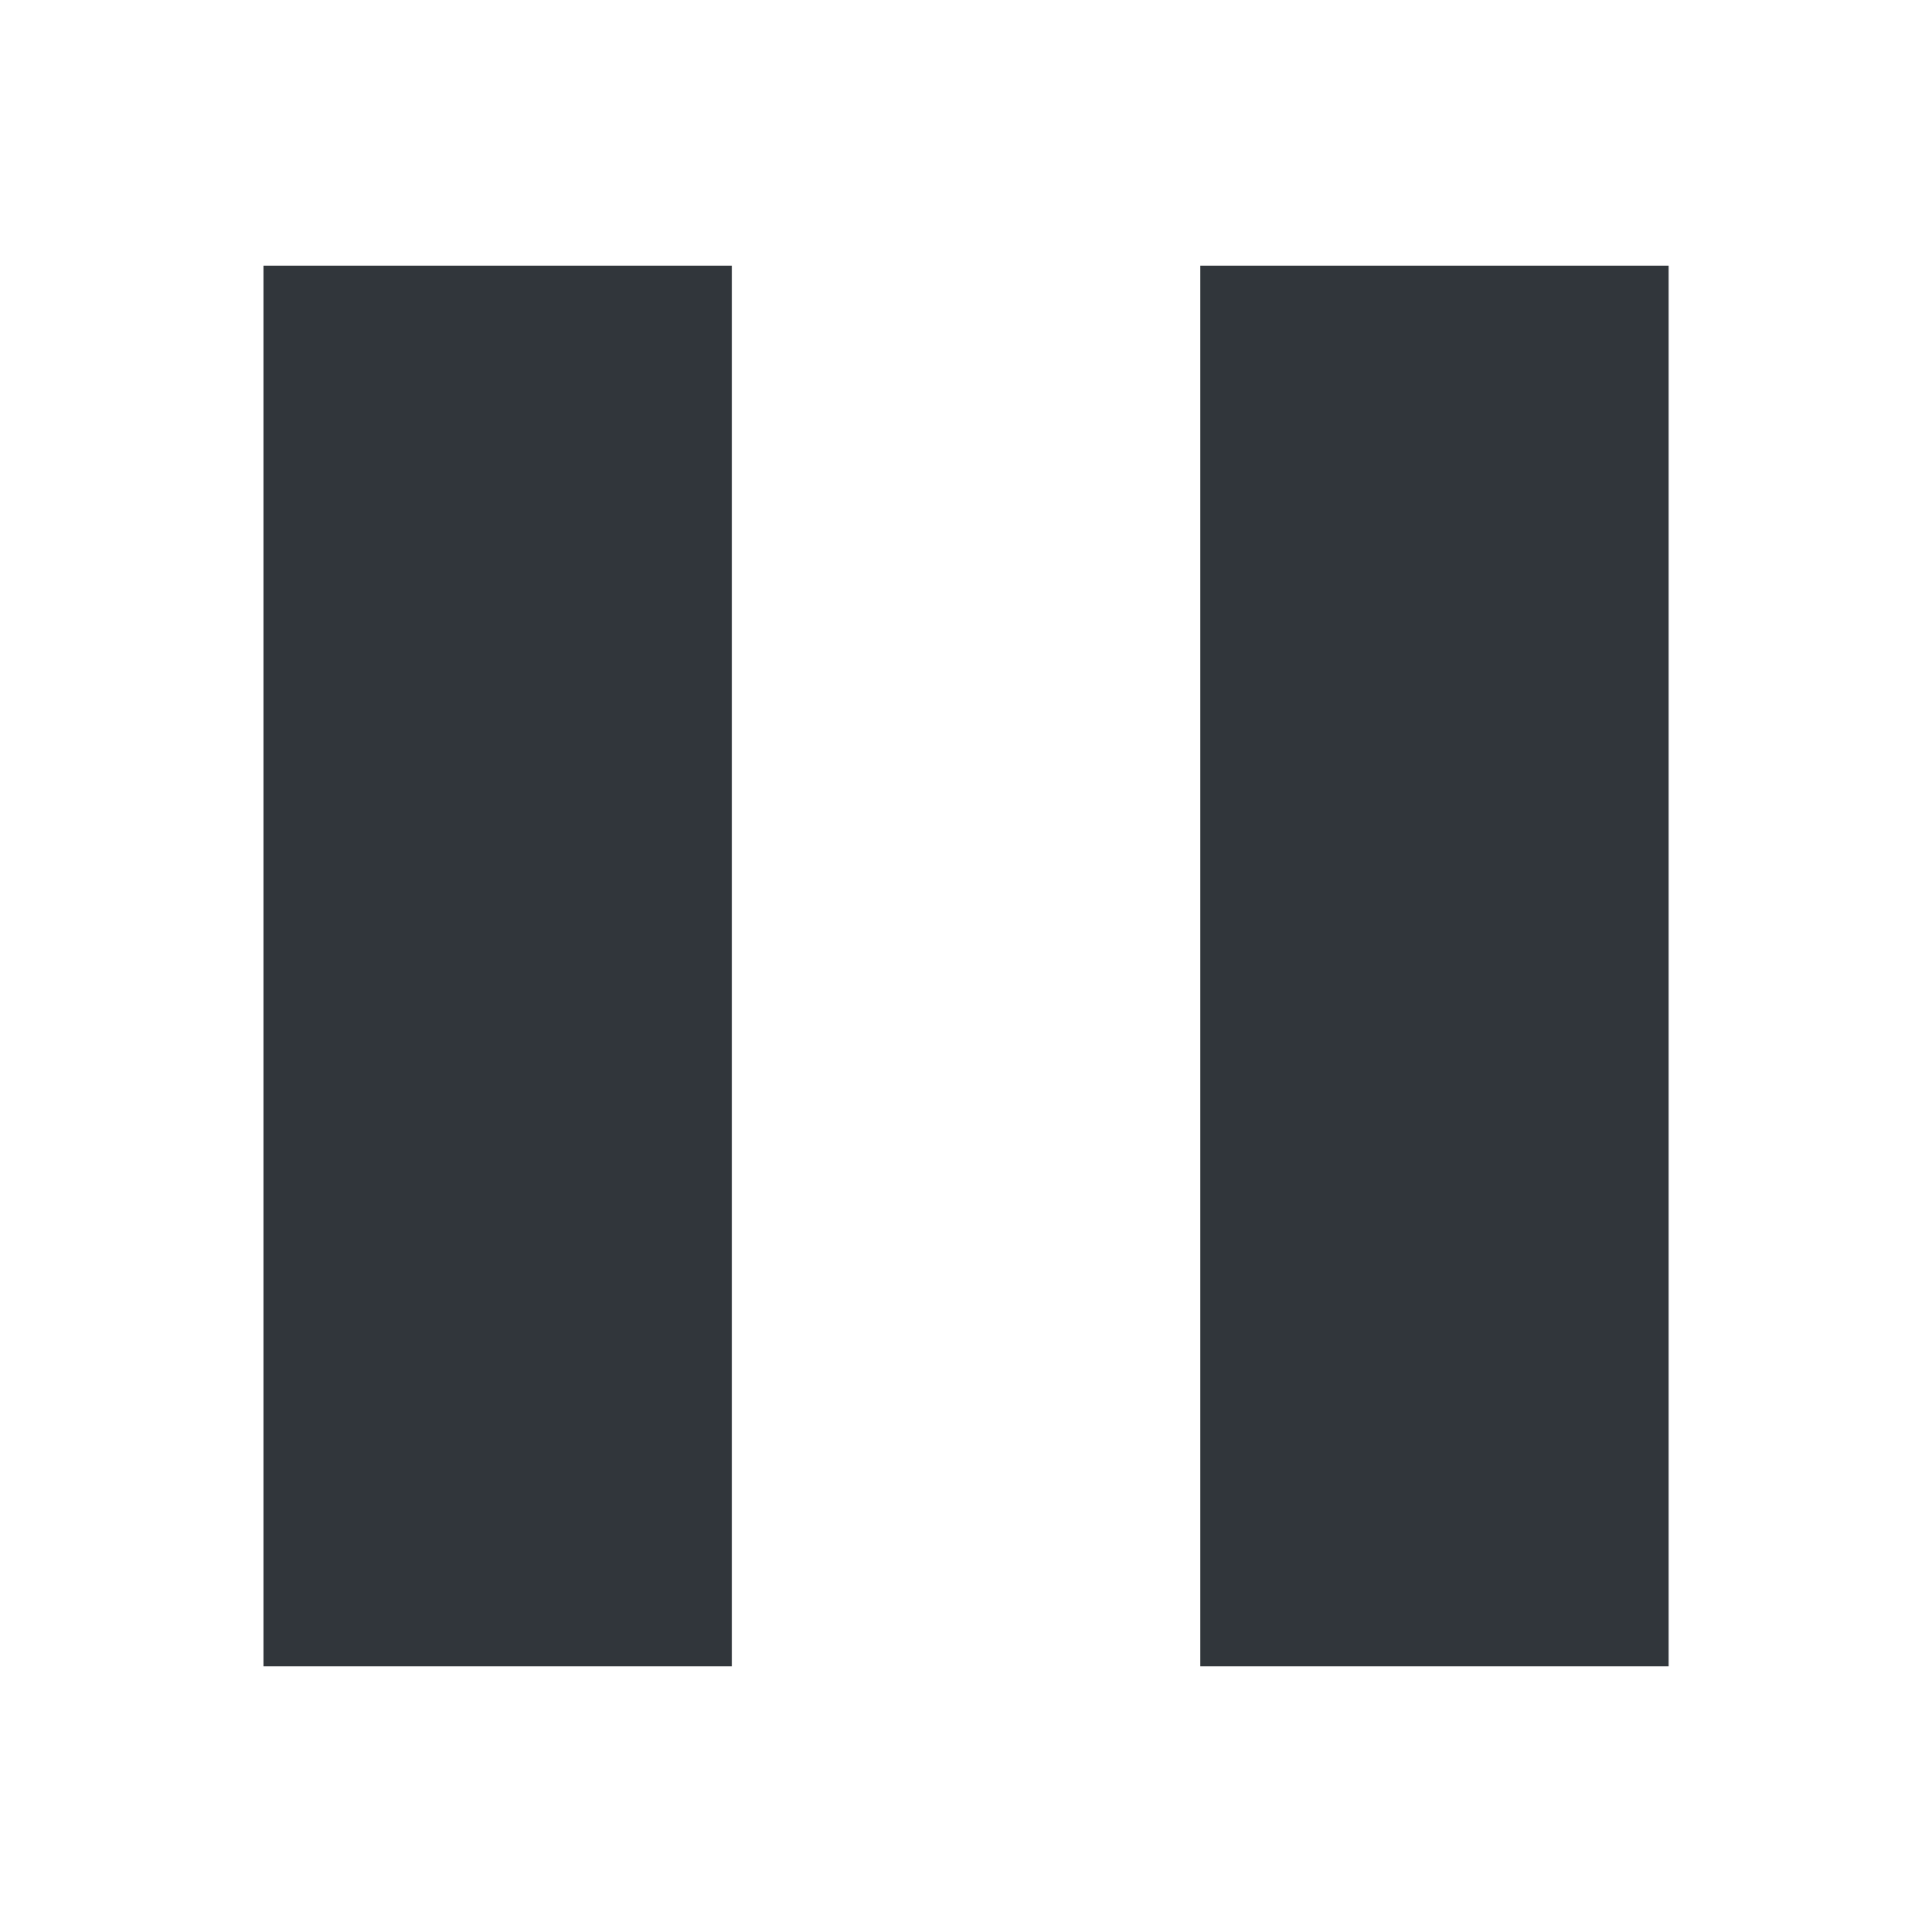
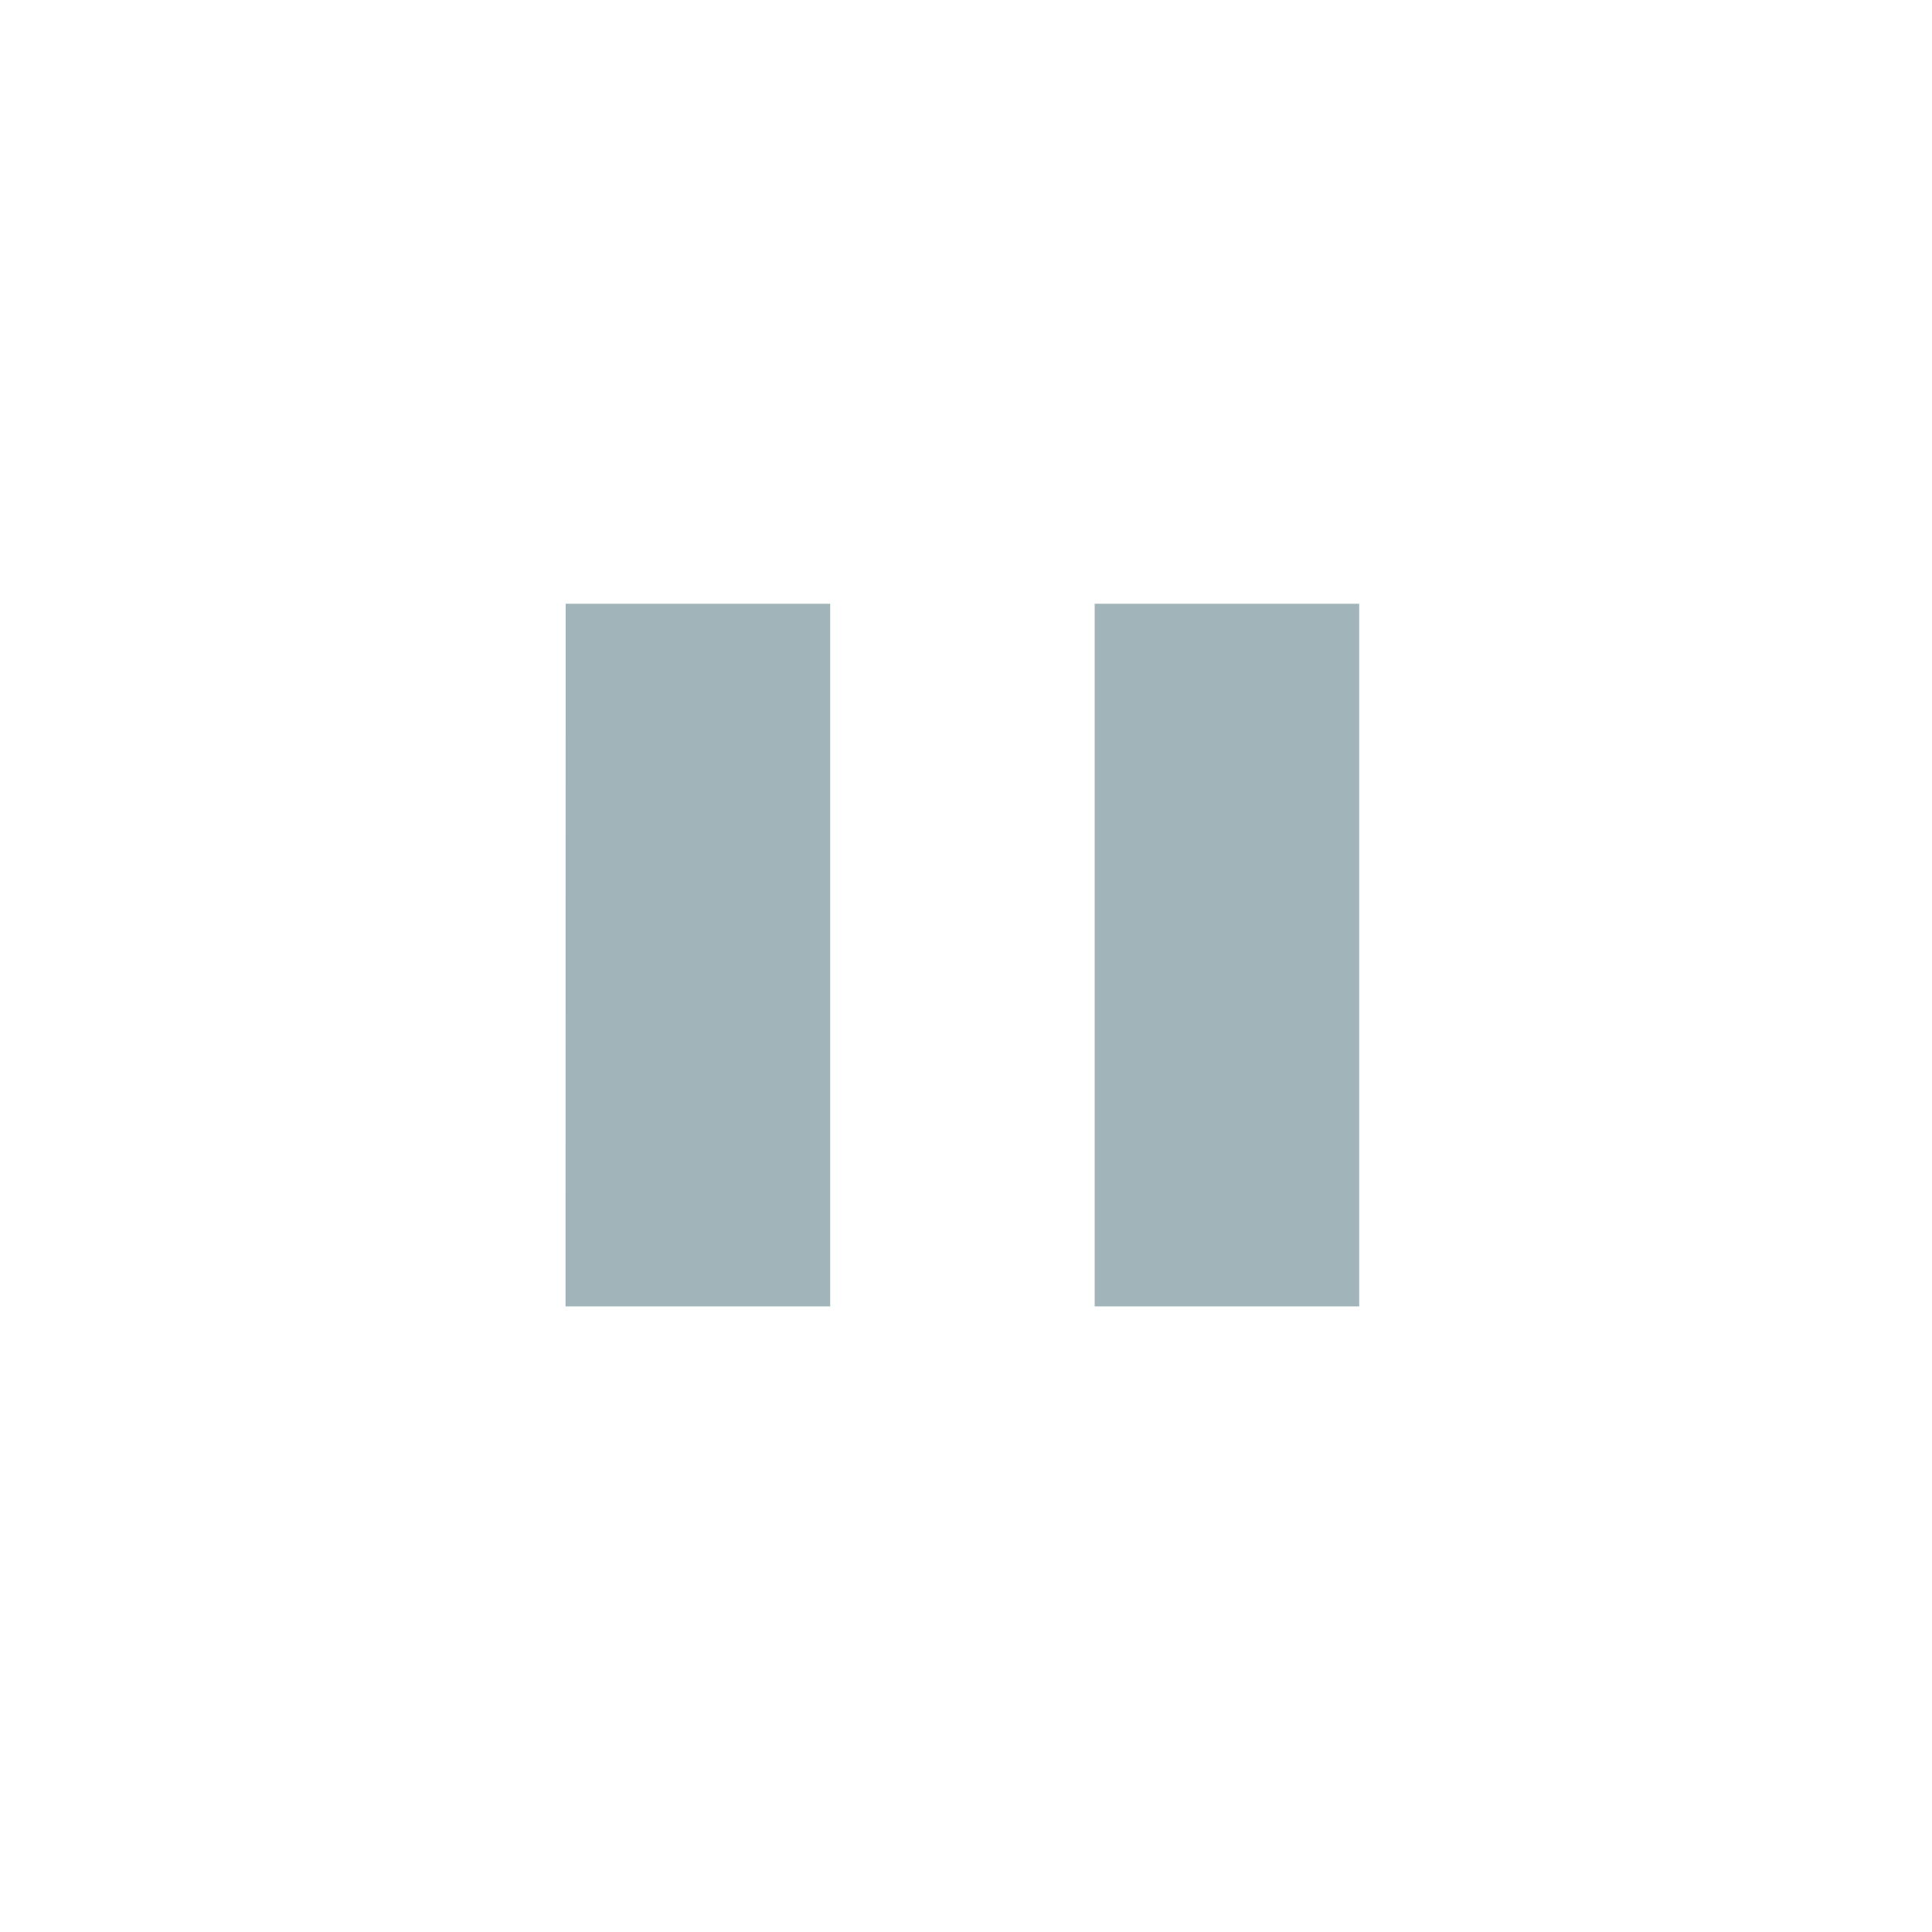
<svg xmlns="http://www.w3.org/2000/svg" version="1.0" id="svg7229" height="22" width="22">
  <defs id="defs7231">
    <style type="text/css" id="current-color-scheme">
      .ColorScheme-Text {
        color:#31363b;
      }
      .ColorScheme-Background{
        color:#eff0f1;
      }
      .ColorScheme-ViewText {
        color:#31363b;
      }
      .ColorScheme-ViewBackground{
        color:#ffffff;
      }
      .ColorScheme-ViewHover {
        color:#000000;
      }
      .ColorScheme-ViewFocus{
        color:#5a5a5a;
      }
      .ColorScheme-ButtonText {
        color:#31363b;
      }
      .ColorScheme-ButtonBackground{
        color:#E9E8E8;
      }
      .ColorScheme-ButtonHover {
        color:#1489ff;
      }
      .ColorScheme-ButtonFocus{
        color:#2B74C7;
      }
</style>
  </defs>
  <g transform="translate(-214.5357,-404.505)" id="layer1">
    <g class="ColorScheme-Text" style="fill:currentColor" id="media-playback-pause" transform="matrix(1.499977,0,0,1.499977,209.0358,-1146.514)">
      <rect y="1034.029" x="3.667" height="14.667" width="14.667" id="rect3003-0" style="opacity:0.01;fill:#ed1515;fill-opacity:0.004;stroke:none" />
-       <path class="ColorScheme-Text" d="m 12.778,1036.046 3.556,0 0,10.632 -3.556,0 z m -7.111,0 3.556,0 0,10.632 -3.556,0 z" style="fill:currentColor" id="rect3287-9" />
+       <path class="ColorScheme-Text" d="m 11.977,1038.612 h 2.008 v 5.334 h -2.008 z m -4.016,0 h 2.008 v 5.334 H 7.96 Z" style="color:#31363b;fill:#a1b4ba;fill-opacity:1;stroke-width:1" id="rect3287-9" />
    </g>
    <g class="ColorScheme-Text" style="fill:currentColor" id="media-playback-start" transform="matrix(1.499977,0,0,1.499977,233.0353,-1146.514)">
      <rect y="1034.029" x="3.667" height="14.667" width="14.667" id="rect3003-1" style="opacity:0.01;fill:#ed1515;fill-opacity:0.004;stroke:none" />
-       <path class="ColorScheme-Text" d="m 6.341,1046.692 9.318,-5.329 -9.318,-5.329 z" style="fill:currentColor" id="path3357-8" />
+       <path class="ColorScheme-Text" d="m 9.272,1043.801 4.461,-2.372 -4.543,-2.607 z" style="color:#31363b;fill:#a1b4ba;fill-opacity:1;stroke-width:1" id="path3357-8" />
    </g>
    <g style="fill:#31363b" id="media-playback-stop" transform="matrix(1.499977,0,0,1.499977,257.0348,-1146.514)">
      <rect y="1034.029" x="3.667" height="14.667" width="14.667" id="rect3003-3" style="opacity:0.01;fill:#ed1515;fill-opacity:0.004;stroke:none" />
-       <path class="ColorScheme-Text" d="m 5.667,1036.032 10.665,0 0,10.66 -10.665,0 z" style="fill:currentColor" id="rect3274-5" />
+       <path class="ColorScheme-Text" d="m 8.334,1038.695 h 4.721 v 4.606 H 8.334 Z" style="color:#31363b;fill:#a1b4ba;fill-opacity:1;stroke-width:1" id="rect3274-5" />
    </g>
    <g id="media-record" transform="matrix(1.499977,0,0,1.499977,281.0344,-1146.514)">
      <rect y="1034.029" x="3.668" height="14.667" width="14.667" id="rect3003-03" style="opacity:0.01;fill:#ed1515;fill-opacity:0.004;stroke:none" />
      <rect style="fill:#da4453" id="rect3274-0" width="10.661" height="10.665" x="5.669" y="1036.03" ry="5.332" />
    </g>
    <g class="ColorScheme-Text" style="fill:currentColor" id="media-seek-backward" transform="matrix(1.499977,0,0,1.499977,305.0339,-1146.514)">
      <rect y="1034.029" x="3.668" height="14.667" width="14.667" id="rect3003-07" style="opacity:0.01;fill:#ed1515;fill-opacity:0.004;stroke:none" />
-       <path class="ColorScheme-Text" d="m 11,1046.693 -5.332,-5.33 5.332,-5.33 z m 5.332,0 -5.332,-5.33 5.332,-5.33 z" style="fill:currentColor" id="path4148-6" />
+       <path class="ColorScheme-Text" d="m 10.734,1044.306 -3.298,-3.297 3.298,-3.297 z m 3.298,0 -3.298,-3.297 3.298,-3.297 z" style="color:#31363b;fill:#a1b4ba;fill-opacity:1;stroke-width:1" id="path4148-6" />
    </g>
    <g class="ColorScheme-Text" style="fill:currentColor" id="media-seek-forward" transform="matrix(1.499977,0,0,1.499977,329.0878,-1146.514)">
      <rect y="1034.029" x="3.632" height="14.667" width="14.667" id="rect3003-2" style="opacity:0.01;fill:#ed1515;fill-opacity:0.004;stroke:none" />
-       <path class="ColorScheme-Text" d="m 11,1046.696 5.362,-5.333 -5.362,-5.333 z m -5.362,0 5.362,-5.333 -5.362,-5.333 z" style="fill:currentColor" id="path4148-8" />
+       <path class="ColorScheme-Text" d="m 11.608,1044.375 3.318,-3.3 -3.318,-3.301 z m -3.318,0 3.318,-3.3 -3.318,-3.301 z" style="color:#31363b;fill:#a1b4ba;fill-opacity:1;stroke-width:1" id="path4148-8" />
    </g>
    <g class="ColorScheme-Text" style="fill:currentColor" id="media-skip-backward" transform="matrix(1.499977,0,0,1.499977,353.033,-1146.514)">
      <rect y="1034.029" x="3.669" height="14.667" width="14.667" id="rect3003-9" style="opacity:0.01;fill:#ed1515;fill-opacity:0.004;stroke:none" />
-       <path class="ColorScheme-Text" id="rect3356-04" d="m 5.661,1036.032 0,10.661 3.561,0 0,-5.33 0,-5.33 z m 3.561,5.33 7.122,5.33 0,-10.661 z" style="fill:currentColor" />
+       <path class="ColorScheme-Text" id="rect3356-04" d="m 8.489,1038.449 v 5.393 h 1.802 v -2.698 -2.696 z m 1.802,2.696 3.603,2.698 v -5.393 z" style="color:#31363b;fill:#a1b4ba;fill-opacity:1;stroke-width:1" />
    </g>
    <g class="ColorScheme-Text" style="fill:currentColor" id="media-skip-forward" transform="matrix(1.499977,0,0,1.499977,377.0325,-1146.514)">
      <rect y="1034.029" x="3.669" height="14.667" width="14.667" id="rect3003-7" style="opacity:0.01;fill:#ed1515;fill-opacity:0.004;stroke:none" />
-       <path class="ColorScheme-Text" d="m 12.774,1036.031 3.549,0 0,10.662 -3.549,0 z m -7.097,10.662 7.097,-5.331 -7.097,-5.331 z" style="fill:currentColor" id="rect3402-4" />
+       <path class="ColorScheme-Text" d="m 11.656,1038.558 h 1.796 v 5.395 h -1.796 z m -3.591,5.395 3.591,-2.698 -3.591,-2.697 z" style="color:#31363b;fill:#a1b4ba;fill-opacity:1;stroke-width:1" id="rect3402-4" />
    </g>
    <g id="media-eject" transform="matrix(1.249974,0,0,1.249974,404.2858,-886.1712)">
      <rect y="1032.562" x="1.8" height="17.6" width="17.6" id="rect3003" style="opacity:0.01;fill:#ed1515;fill-opacity:0.004;stroke:none" />
-       <path id="path6" class="ColorScheme-Text" d="m 10.6,1034.959 -7.196,8.537 14.392,0 -7.196,-8.537 z m -7.196,10.566 0,2.241 14.392,0 0,-2.241 -14.392,0 z" style="fill:currentColor" />
+       <path id="path6" class="ColorScheme-Text" d="m 10.761,1037.567 -3.644,4.325 h 7.289 z m -3.644,5.351 v 1.134 h 7.289 v -1.134 z" style="color:#31363b;fill:#a1b4ba;fill-opacity:1;stroke-width:1" />
    </g>
    <g class="ColorScheme-Text" style="fill:currentColor" id="media-playback-paused" transform="matrix(1.499977,0,0,1.499977,209.0358,-1122.514)">
      <rect y="1034.029" x="3.667" height="14.667" width="14.667" id="rect3003-0-3" style="opacity:0.01;fill:#ed1515;fill-opacity:0.004;stroke:none" />
      <path class="ColorScheme-Text" d="m 11.667,1039.362 h 1.333 v 4 h -1.333 z m -2.667,0 h 1.333 v 4 H 9 Z M 11,1036.029 c -2.955,0 -5.334,2.379 -5.334,5.333 0,2.955 2.379,5.333 5.334,5.333 2.955,0 5.334,-2.379 5.334,-5.333 0,-2.955 -2.379,-5.333 -5.334,-5.333 z m 0.088,1.106 c 2.585,0 4.227,1.642 4.227,4.227 0,2.586 -1.73,4.315 -4.315,4.315 -2.585,0 -4.227,-1.73 -4.227,-4.315 0,-2.586 1.73,-4.227 4.315,-4.227 z" style="color:#31363b;fill:#a1b4ba;fill-opacity:1;stroke:none" id="rect3287-9-5" />
    </g>
    <g class="ColorScheme-Text" style="fill:currentColor" id="media-playback-playing" transform="matrix(1.499977,0,0,1.499977,233.0353,-1122.514)">
      <rect y="1034.029" x="3.667" height="14.667" width="14.667" id="rect3003-1-2" style="opacity:0.01;fill:#ed1515;fill-opacity:0.004;stroke:none" />
-       <path class="ColorScheme-Text" d="m 9.667,1043.362 2.667,-2 -2.667,-2 z M 11,1036.028 c -2.955,0 -5.334,2.379 -5.334,5.334 0,2.955 2.379,5.334 5.334,5.334 2.955,0 5.334,-2.379 5.334,-5.334 0,-2.955 -2.379,-5.334 -5.334,-5.334 z m 0,0.93 c 2.586,0 4.316,1.818 4.316,4.403 0,2.586 -1.642,4.316 -4.228,4.316 -2.586,0 -4.403,-1.642 -4.403,-4.228 0,-2.586 1.73,-4.491 4.316,-4.491 z" style="color:#31363b;fill:#a1b4ba;fill-opacity:1;stroke:none" id="path3357-8-9" />
+       <path class="ColorScheme-Text" d="m 9.491,1043.275 3.81,-1.825 -3.81,-2.264 z M 11,1036.028 c -2.955,0 -5.334,2.379 -5.334,5.334 0,2.955 2.379,5.334 5.334,5.334 2.955,0 5.334,-2.379 5.334,-5.334 0,-2.955 -2.379,-5.334 -5.334,-5.334 z m 0,0.93 c 2.586,0 4.316,1.818 4.316,4.403 0,2.586 -1.642,4.316 -4.228,4.316 -2.586,0 -4.403,-1.642 -4.403,-4.228 0,-2.586 1.73,-4.491 4.316,-4.491 z" style="color:#31363b;fill:#a1b4ba;fill-opacity:1;stroke:none" id="path3357-8-9" />
    </g>
    <g class="ColorScheme-Text" style="fill:currentColor" id="media-playback-stopped" transform="matrix(1.499977,0,0,1.499977,257.0348,-1122.514)">
      <rect y="1034.029" x="3.667" height="14.667" width="14.667" id="rect3003-3-2" style="opacity:0.01;fill:#ed1515;fill-opacity:0.004;stroke:none" />
      <path id="path41" d="m 9,1039.362 h 4 v 4 H 9 Z M 11,1036.029 c -2.955,0 -5.334,2.379 -5.334,5.333 0,2.955 2.379,5.333 5.334,5.333 2.955,0 5.334,-2.379 5.334,-5.333 0,-2.955 -2.379,-5.333 -5.334,-5.333 z m 0.088,1.018 c 2.585,0 4.227,1.73 4.227,4.315 0,2.586 -1.642,4.227 -4.227,4.227 -2.585,0 -4.315,-1.73 -4.315,-4.315 0,-2.586 1.73,-4.227 4.315,-4.227 z" class="ColorScheme-Text" style="color:#31363b;fill:#a1b4ba;fill-opacity:1" />
    </g>
  </g>
</svg>
